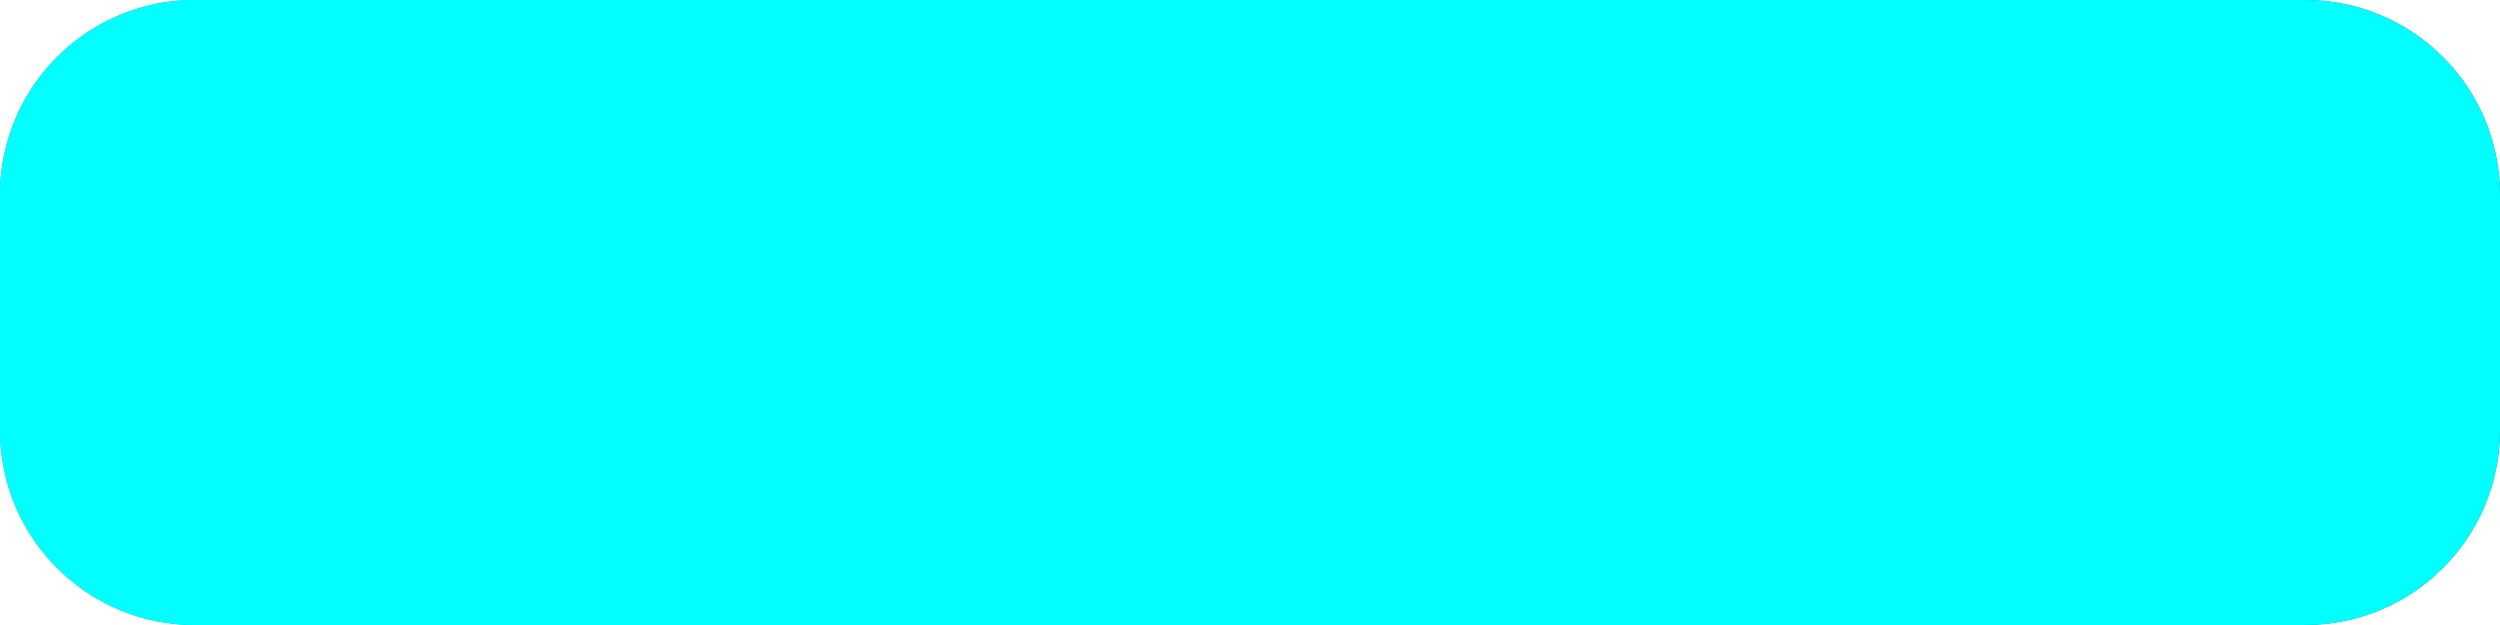
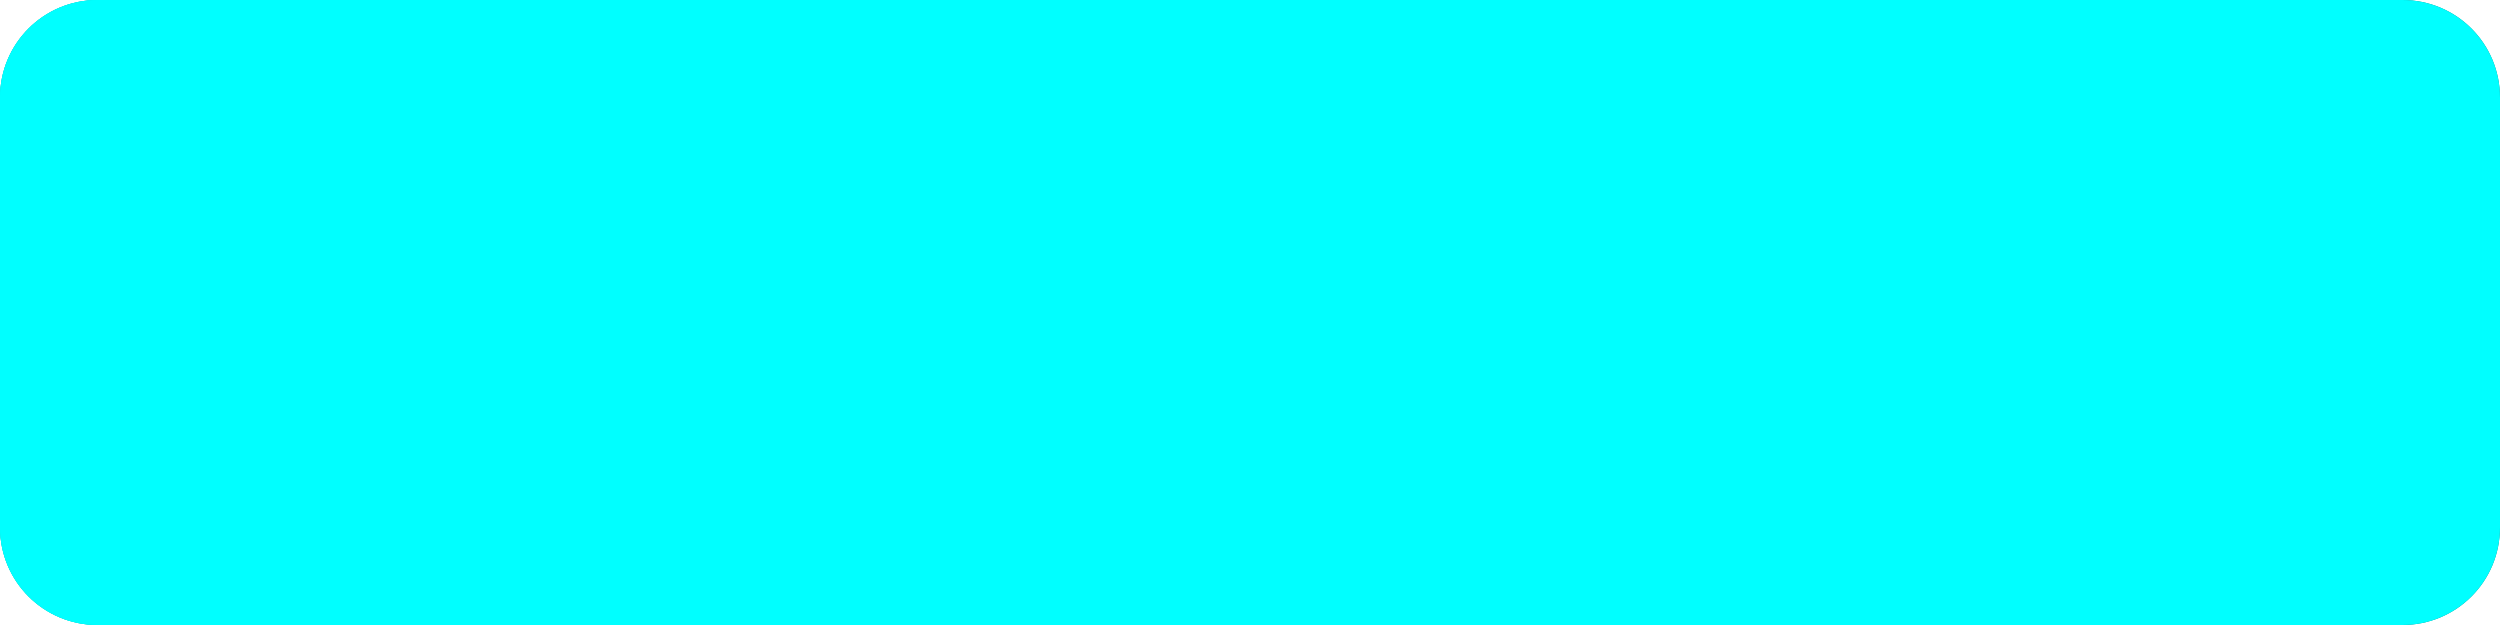
- <svg xmlns="http://www.w3.org/2000/svg" xmlns:xlink="http://www.w3.org/1999/xlink" version="1.1" id="Layer_1" x="0px" y="0px" width="128" height="32" viewBox="0 0 128 32" enable-background="new 0 0 500 500" xml:space="preserve">
+ <svg xmlns="http://www.w3.org/2000/svg" xmlns:xlink="http://www.w3.org/1999/xlink" version="1.1" id="Layer_1" x="0px" y="0px" width="256" height="64" viewBox="0 0 256 64" enable-background="new 0 0 500 500" xml:space="preserve">
  <defs id="defs8154">
    <linearGradient id="linearGradient3829">
      <stop style="stop-color:#0036ff;stop-opacity:1;" offset="0" id="stop3831" />
      <stop style="stop-color:#000000;stop-opacity:1;" offset="1" id="stop3833" />
    </linearGradient>
    <linearGradient xlink:href="#linearGradient3829" id="linearGradient3835" x1="131.5" y1="222.5" x2="210.5" y2="276.5" gradientUnits="userSpaceOnUse" />
    <linearGradient gradientTransform="matrix(0.628279,0,0,0.628279,92.82295,22.22575)" id="SVGID_16_" gradientUnits="userSpaceOnUse" x1="234.28" y1="358.459" x2="239.107" y2="491.662">
      <stop offset="0" style="stop-color:#ECEFCB" id="stop182" />
      <stop offset="1" style="stop-color:#B7BA91" id="stop184" />
    </linearGradient>
    <linearGradient id="SVGID_15_" gradientUnits="userSpaceOnUse" x1="209.411" y1="493.689" x2="245.371" y2="206.015">
      <stop offset="0" style="stop-color:#E5802A" id="stop165" />
      <stop offset="1" style="stop-color:#EBD300" id="stop167" />
    </linearGradient>
    <radialGradient id="SVGID_14_" cx="234.898" cy="141.247" r="14.072" gradientTransform="matrix(0.7665632,0.05937237,-0.05937237,0.7665632,73.19118,-25.29338)" gradientUnits="userSpaceOnUse">
      <stop offset="0.012" style="stop-color:#FFFFFF" id="stop140" />
      <stop offset="1" style="stop-color:#C3C3C3" id="stop142" />
    </radialGradient>
    <linearGradient id="SVGID_13_" gradientUnits="userSpaceOnUse" x1="247.073" y1="160.957" x2="252.076" y2="139.641" gradientTransform="matrix(0.6275879,0.02946629,-0.02946629,0.6275879,101.8285,15.02404)">
      <stop offset="0" style="stop-color:#2E2B22" id="stop129" />
      <stop offset="1" style="stop-color:#5C636A" id="stop131" />
    </linearGradient>
    <linearGradient id="SVGID_12_" gradientUnits="userSpaceOnUse" x1="245.548" y1="162.356" x2="248.269" y2="134.646" gradientTransform="matrix(0.6263942,0.04850314,-0.04850314,0.6263942,104.7571,10.76035)">
      <stop offset="0" style="stop-color:#E5802A" id="stop120" />
      <stop offset="1" style="stop-color:#EBD300" id="stop122" />
    </linearGradient>
    <radialGradient id="SVGID_11_" cx="270.315" cy="149.873" r="15.268" gradientTransform="matrix(1.2151,0.1452,-0.1452,1.2151,-21.514,-87.9268)" gradientUnits="userSpaceOnUse">
      <stop offset="0.012" style="stop-color:#FFFFFF" id="stop107" />
      <stop offset="1" style="stop-color:#C3C3C3" id="stop109" />
    </radialGradient>
    <linearGradient id="SVGID_10_" gradientUnits="userSpaceOnUse" x1="243.023" y1="175.775" x2="245.808" y2="150.002" gradientTransform="matrix(0.6263942,0.04850314,-0.04850314,0.6263942,104.7571,10.76035)">
      <stop offset="0" style="stop-color:#FFFFFF" id="stop98" />
      <stop offset="1" style="stop-color:#C3C3C3" id="stop100" />
    </linearGradient>
    <linearGradient id="SVGID_9_" gradientUnits="userSpaceOnUse" x1="236.626" y1="230.026" x2="242.231" y2="166.013" gradientTransform="matrix(0.6263942,0.04850314,-0.04850314,0.6263942,104.7571,10.76035)">
      <stop offset="0" style="stop-color:#E5802A" id="stop87" />
      <stop offset="1" style="stop-color:#EBD300" id="stop89" />
    </linearGradient>
    <linearGradient id="SVGID_8_" gradientUnits="userSpaceOnUse" x1="240.22" y1="276.252" x2="240.22" y2="127.559" gradientTransform="matrix(0.6263942,0.04850314,-0.04850314,0.6263942,104.7571,10.76035)">
      <stop offset="0" style="stop-color:#E5802A" id="stop80" />
      <stop offset="1" style="stop-color:#EBD300" id="stop82" />
    </linearGradient>
    <linearGradient gradientTransform="matrix(0.628279,0,0,0.628279,92.82295,22.22575)" id="SVGID_7_" gradientUnits="userSpaceOnUse" x1="232.999" y1="422.9" x2="232.999" y2="127.098">
      <stop offset="0" style="stop-color:#E5802A" id="stop63" />
      <stop offset="1" style="stop-color:#EBD300" id="stop65" />
    </linearGradient>
    <linearGradient id="SVGID_6_" gradientUnits="userSpaceOnUse" x1="404.5" y1="265.731" x2="401.811" y2="226.112" gradientTransform="matrix(-0.6077343,-0.1593316,-0.1593316,0.6077343,438.7886,67.0382)">
      <stop offset="0" style="stop-color:#E5802A" id="stop54" />
      <stop offset="1" style="stop-color:#EBD300" id="stop56" />
    </linearGradient>
    <linearGradient id="SVGID_5_" gradientUnits="userSpaceOnUse" x1="374.945" y1="280.082" x2="368.98" y2="192.187" gradientTransform="matrix(-0.6077343,-0.1593316,-0.1593316,0.6077343,438.7886,67.0382)">
      <stop offset="0" style="stop-color:#E5802A" id="stop47" />
      <stop offset="1" style="stop-color:#EBD300" id="stop49" />
    </linearGradient>
    <linearGradient id="SVGID_4_" gradientUnits="userSpaceOnUse" x1="391.021" y1="266.433" x2="388.332" y2="226.815" gradientTransform="matrix(0.6263942,0.04850314,-0.04850314,0.6263942,104.7571,10.76035)">
      <stop offset="0" style="stop-color:#E5802A" id="stop38" />
      <stop offset="1" style="stop-color:#EBD300" id="stop40" />
    </linearGradient>
    <linearGradient id="SVGID_3_" gradientUnits="userSpaceOnUse" x1="361.465" y1="280.785" x2="355.499" y2="192.891" gradientTransform="matrix(0.6263942,0.04850314,-0.04850314,0.6263942,104.7571,10.76035)">
      <stop offset="0" style="stop-color:#E5802A" id="stop31" />
      <stop offset="1" style="stop-color:#EBD300" id="stop33" />
    </linearGradient>
    <linearGradient id="SVGID_2_" gradientUnits="userSpaceOnUse" x1="102.382" y1="438.64" x2="102.382" y2="377.165" gradientTransform="matrix(-0.5464143,0.3100557,0.3100557,0.5464143,258.7379,16.30404)">
      <stop offset="0" style="stop-color:#E5802A" id="stop24" />
      <stop offset="1" style="stop-color:#EBD300" id="stop26" />
    </linearGradient>
    <linearGradient id="SVGID_1_" gradientUnits="userSpaceOnUse" x1="130.495" y1="457.784" x2="130.495" y2="396.31">
      <stop offset="0" style="stop-color:#E5802A" id="stop17" />
      <stop offset="1" style="stop-color:#EBD300" id="stop19" />
    </linearGradient>
    <linearGradient gradientTransform="matrix(0.628279,0,0,0.628279,92.82295,22.22575)" y2="396.31" x2="130.495" y1="457.784" x1="130.495" gradientUnits="userSpaceOnUse" id="linearGradient4039" xlink:href="#SVGID_1_" />
  </defs>
-   <g id="max_width__x2F__height" display="none" style="display:none" transform="translate(0,-468)">
+   <g id="max_width__x2F__height" display="none" style="display:none" transform="translate(0,-436)">
    <path display="inline" d="M 499.001,1 V 499 H 1 V 1 h 498.001 m 1,-1 H 0 V 500 H 500.001 V 0 l 0,0 z" id="path8137" style="display:inline" />
  </g>
-   <path style="fill:#008080;fill-opacity:1;stroke:none" d="m 10,0 108,0 c 5.54,0 10,4.46 10,10 l 0,12 c 0,5.54 -4.46,10 -10,10 L 10,32 C 4.46,32 0,27.54 0,22 L 0,10 C 0,4.46 4.46,0 10,0 z" id="rect3543" />
-   <path style="fill:#00ffff;fill-opacity:1;stroke:none" d="m 10,0 108,0 c 5.54,0 10,4.46 10,10 l 0,12 c 0,5.54 -4.46,10 -10,10 L 10,32 C 4.46,32 0,27.54 0,22 L 0,10 C 0,4.46 4.46,0 10,0 z" id="open" />
-   <path id="closed" d="m 10,0 2,0 c 5.54,0 10,4.46 10,10 l 0,12 c 0,5.54 -4.46,10 -10,10 l -2,0 C 4.46,32 0,27.54 0,22 L 0,10 C 0,4.46 4.46,0 10,0 z" style="fill:#00ffff;fill-opacity:1;stroke:none" />
+   <path style="fill:#008080;fill-opacity:1;stroke:none" d="m 10,0 236,0 c 5.54,0 10,4.46 10,10 l 0,44 c 0,5.54 -4.46,10 -10,10 L 10,64 C 4.46,64 0,59.54 0,54 L 0,10 C 0,4.46 4.46,0 10,0 z" id="rect3543" />
+   <path id="open" d="M 10,0 246,0 C 251.54,0 256,4.46 256,10 L 256,54 C 256,59.54 251.54,64 246,64 L 10,64 C 4.46,64 0,59.54 0,54 L 0,10 C 0,4.46 4.46,0 10,0 z" style="fill:#00ffff;fill-opacity:1;stroke:none" />
+   <path style="fill:#00ffff;fill-opacity:1;stroke:none" d="M 10,0 14,0 C 19.54,0 24,4.46 24,10 L 24,54 C 24,59.54 19.54,64 14,64 L 10,64 C 4.46,64 0,59.54 0,54 L 0,10 C 0,4.46 4.46,0 10,0 z" id="closed" />
</svg>
